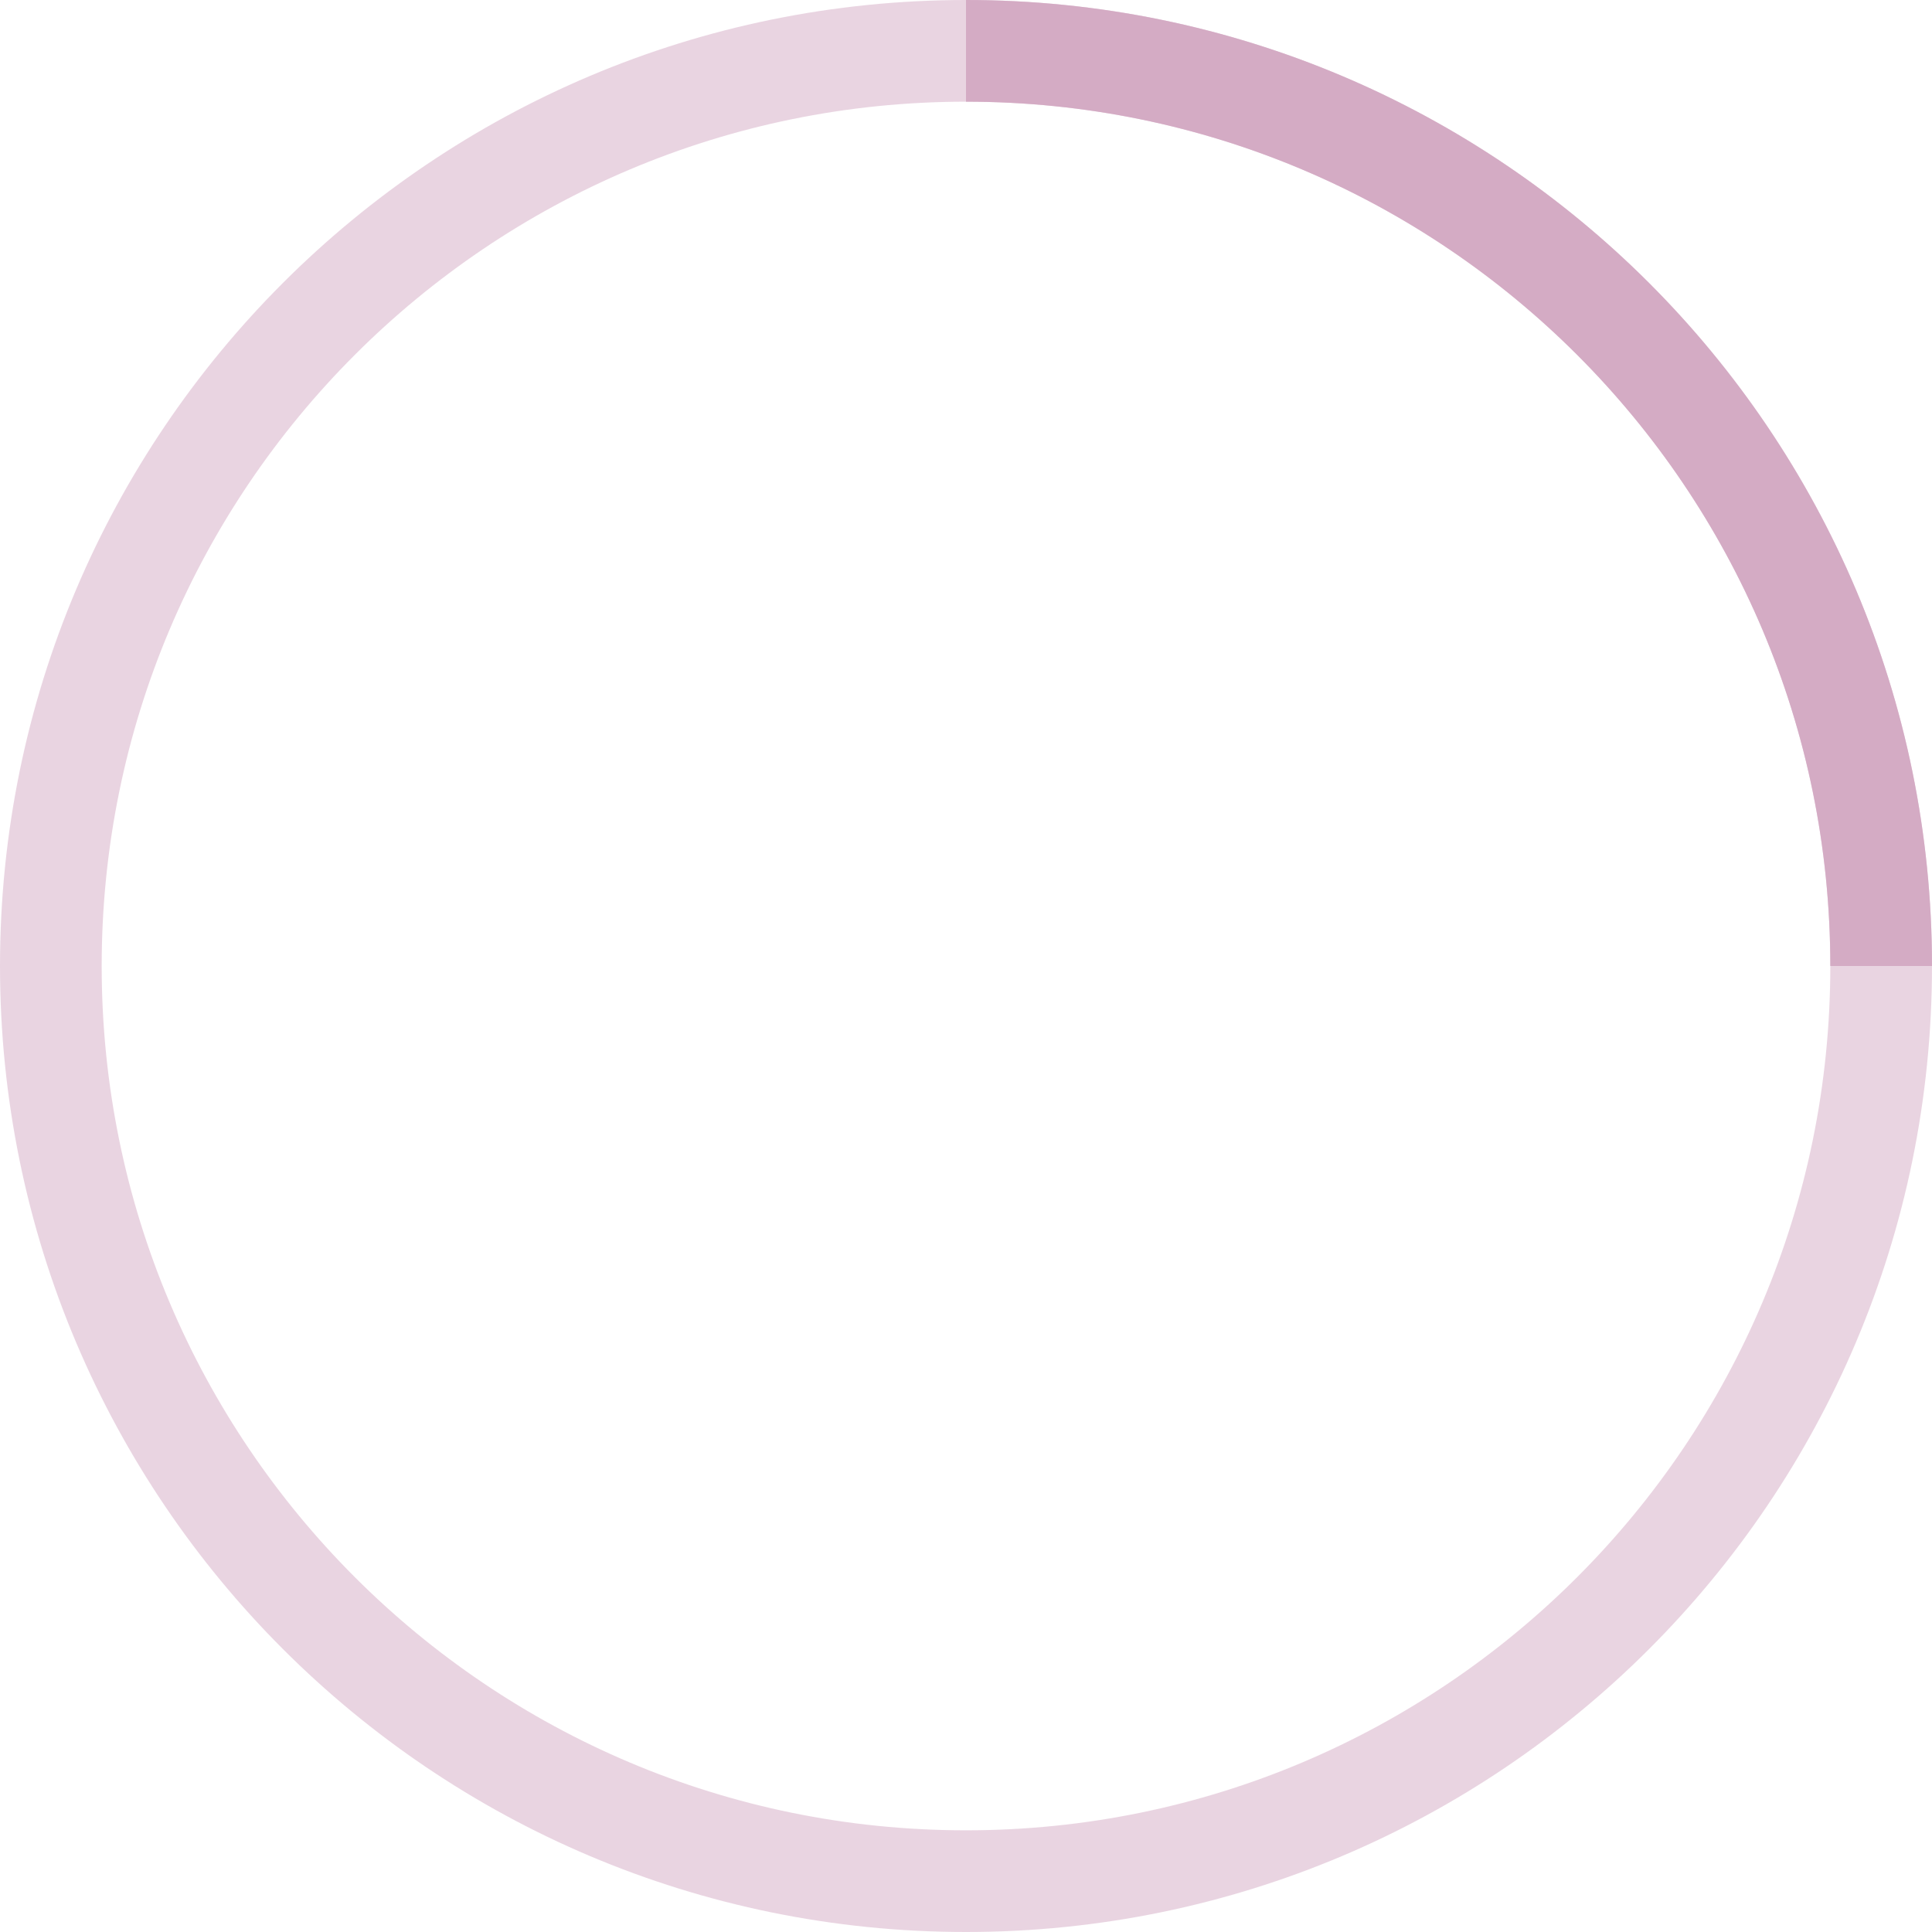
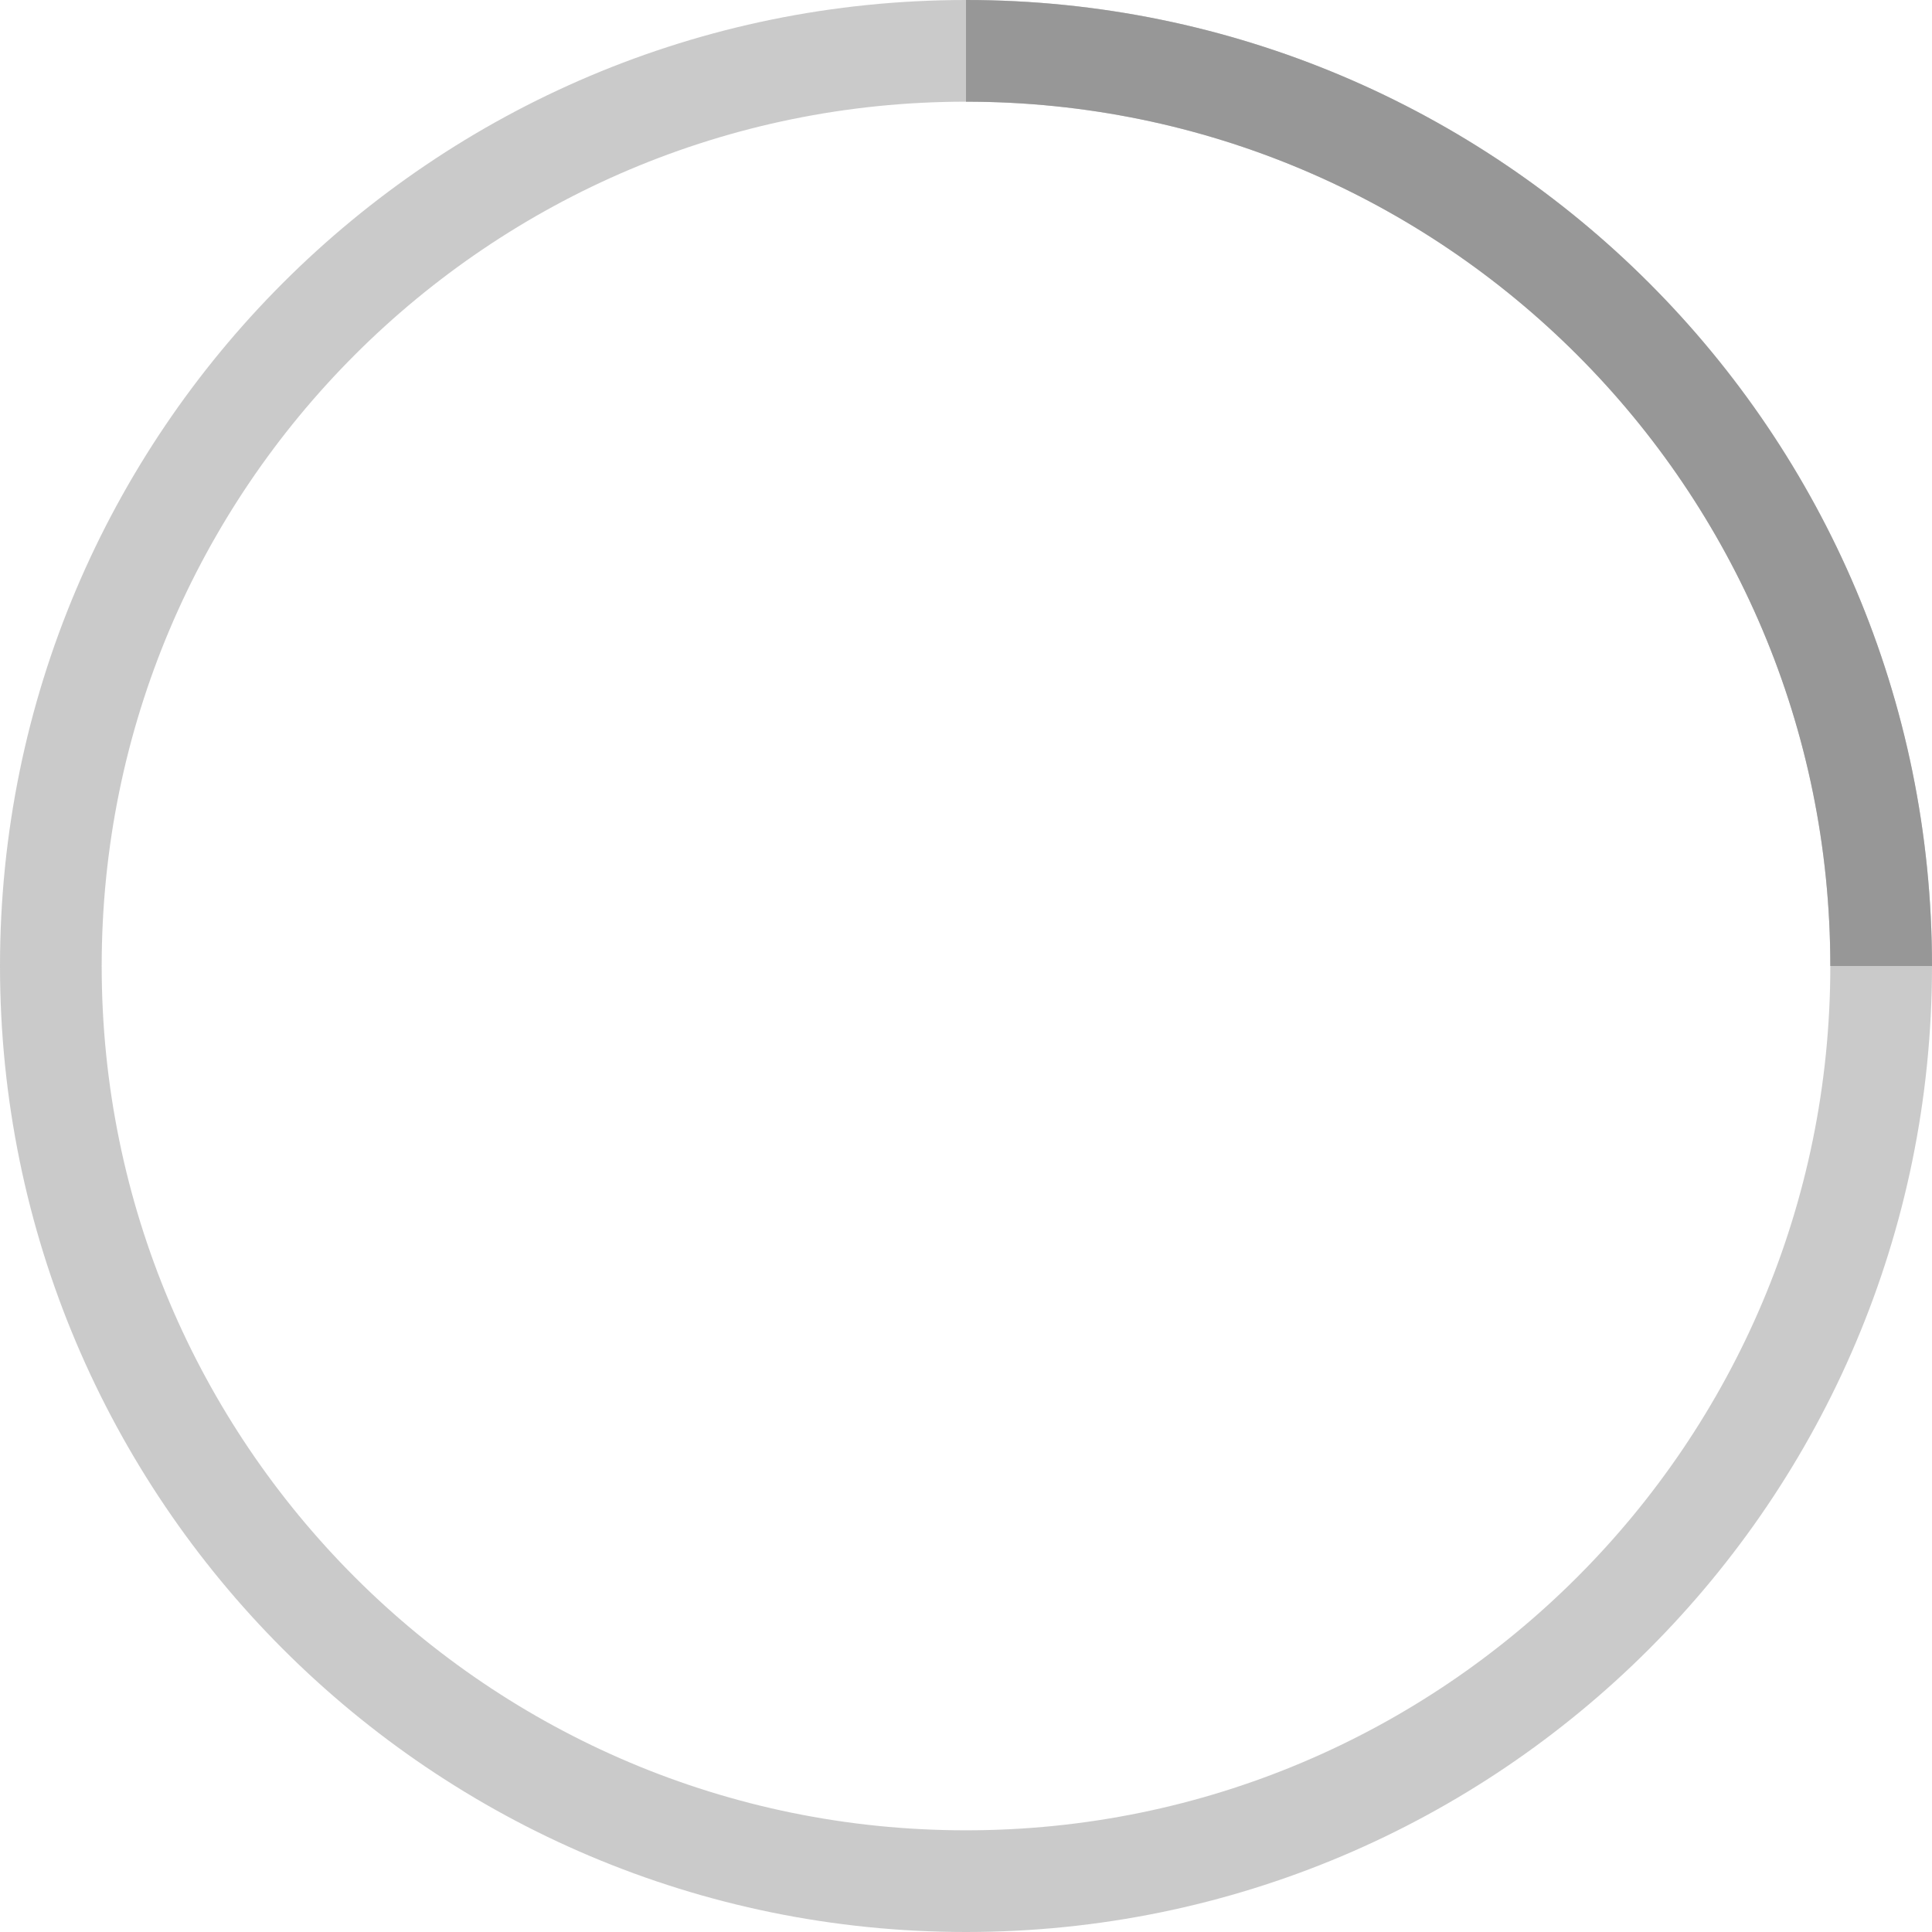
- <svg xmlns="http://www.w3.org/2000/svg" width="38" height="38" viewBox="0 0 38 38" stroke="#D4ABC4">
+ <svg xmlns="http://www.w3.org/2000/svg" width="38" height="38" viewBox="0 0 38 38" stroke="#979797">
  <g fill="none" fill-rule="evenodd">
    <g transform="translate(1 1)" stroke-width="2">
      <circle stroke-opacity=".5" cx="18" cy="18" r="18" />
      <path d="M36 18c0-9.94-8.06-18-18-18">
        <animateTransform attributeName="transform" type="rotate" from="0 18 18" to="360 18 18" dur="1s" repeatCount="indefinite" />
      </path>
    </g>
  </g>
</svg>
